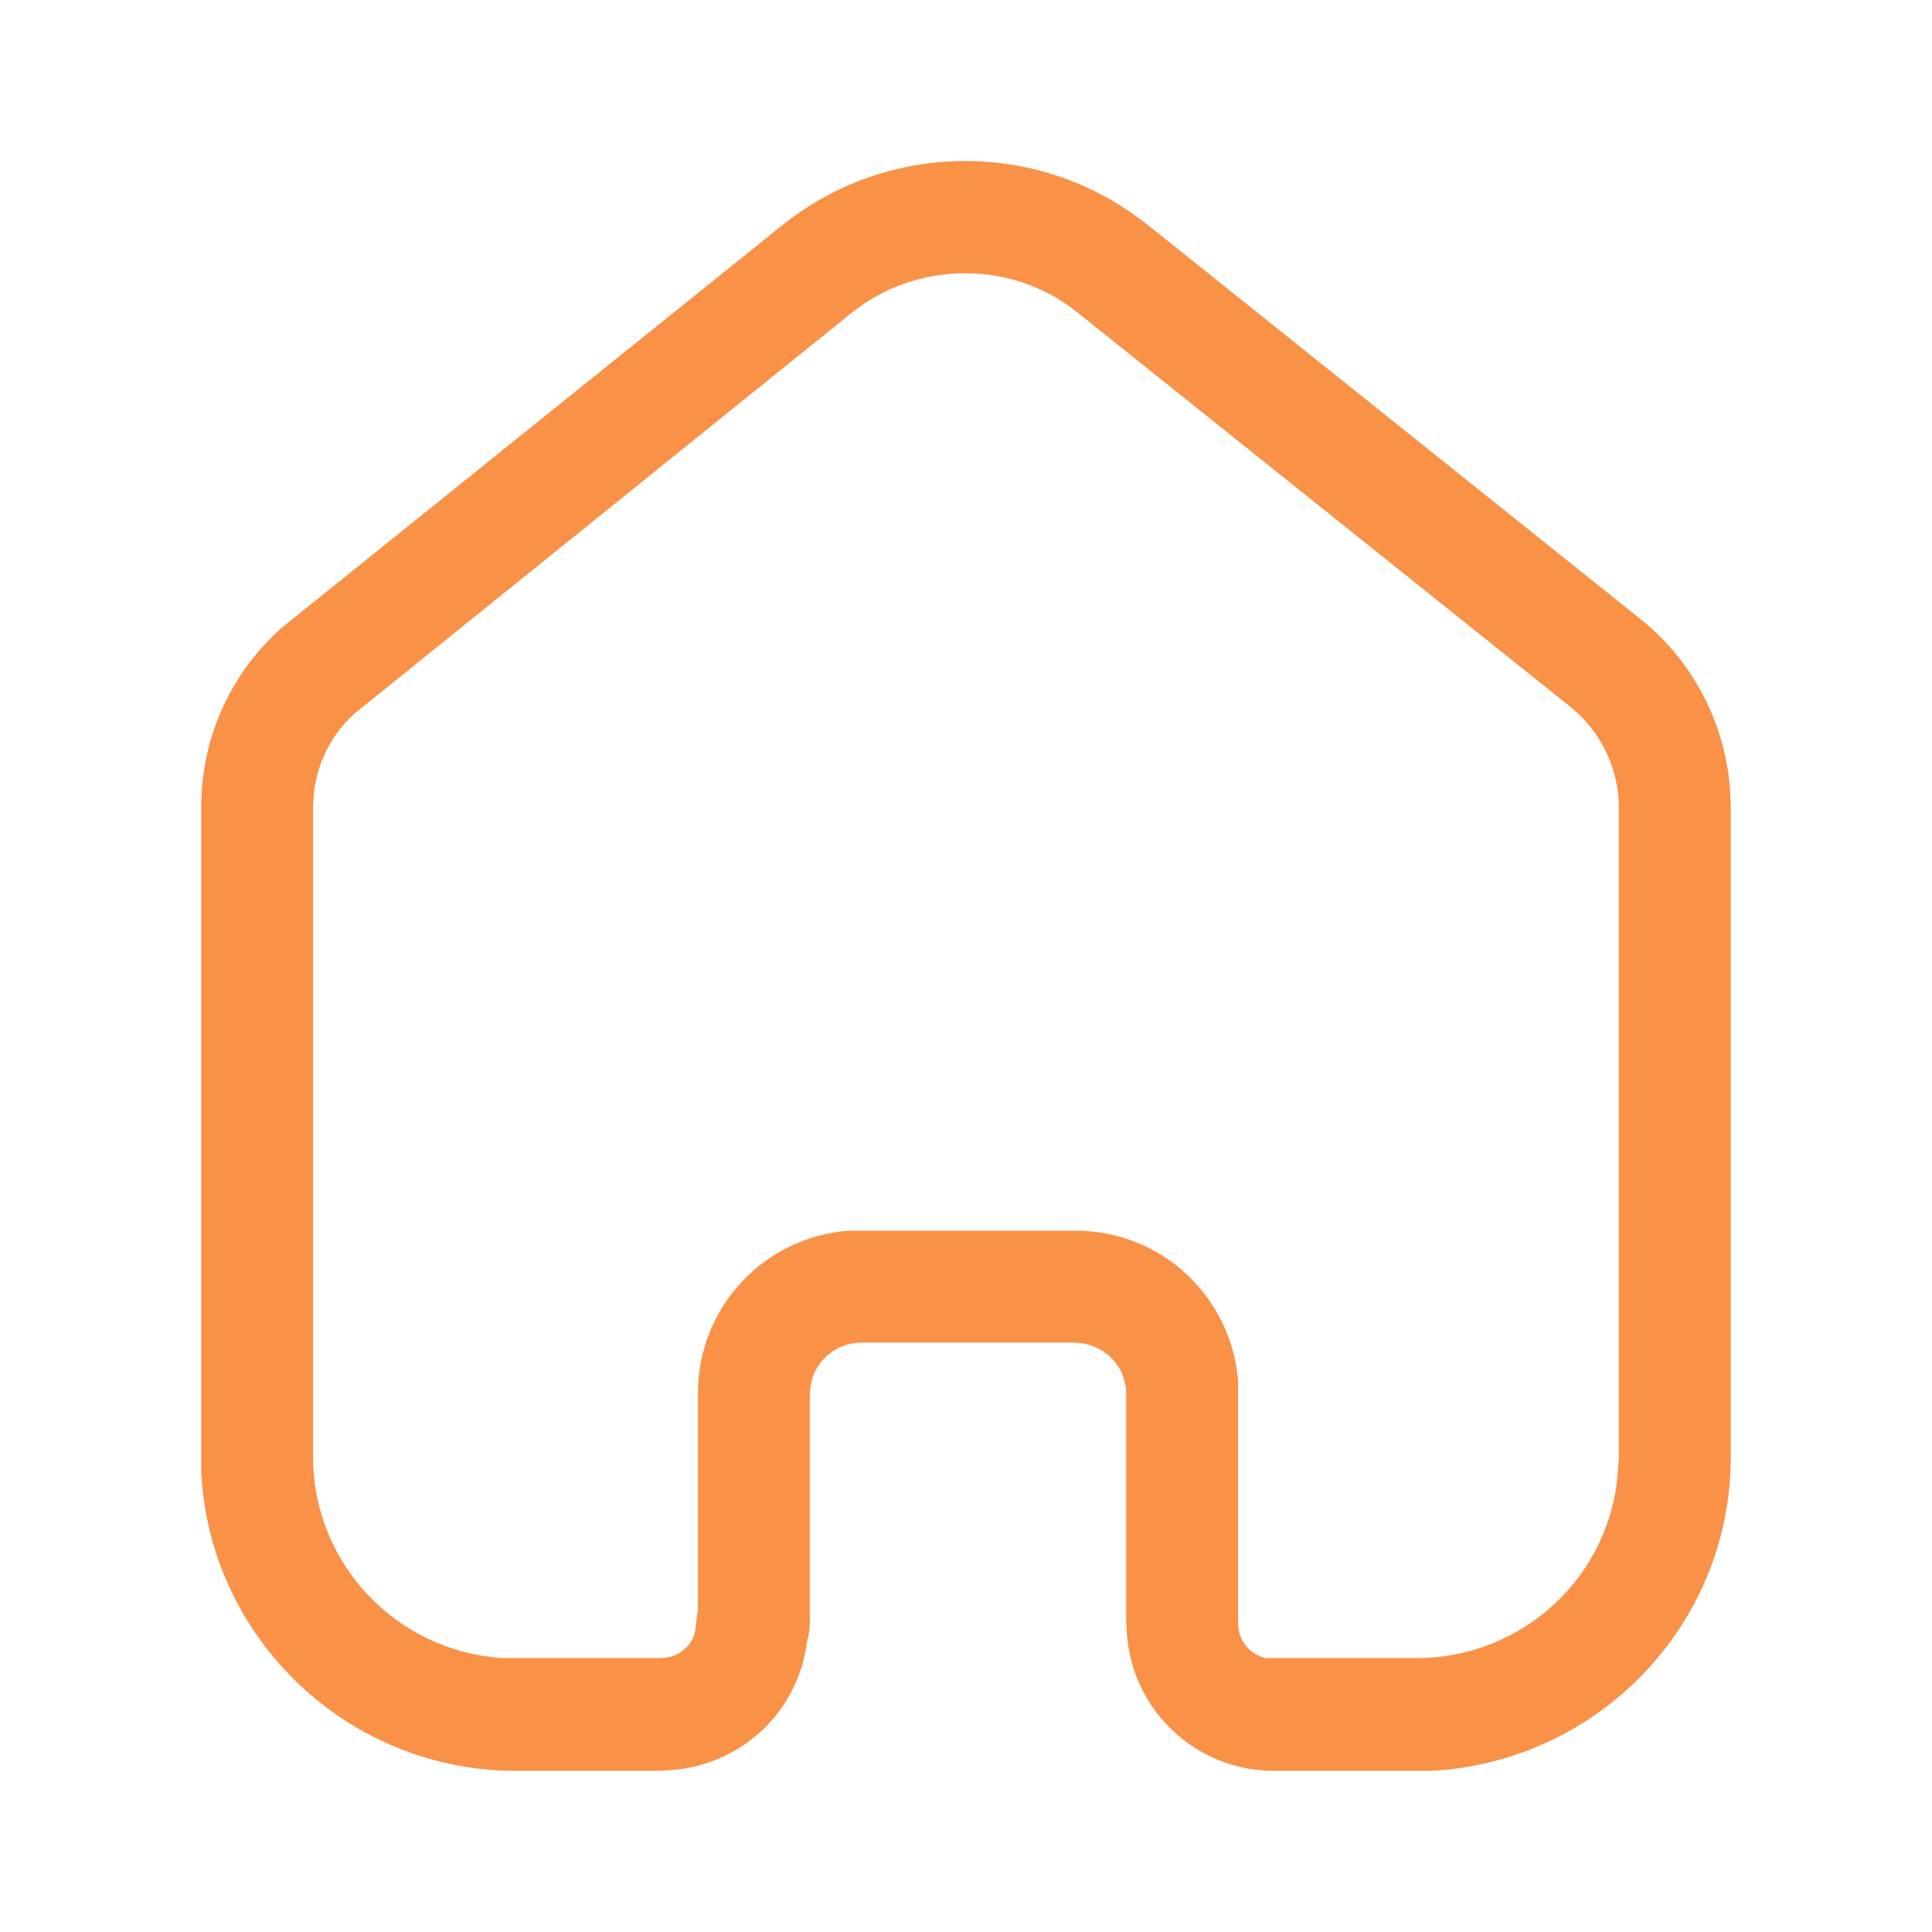
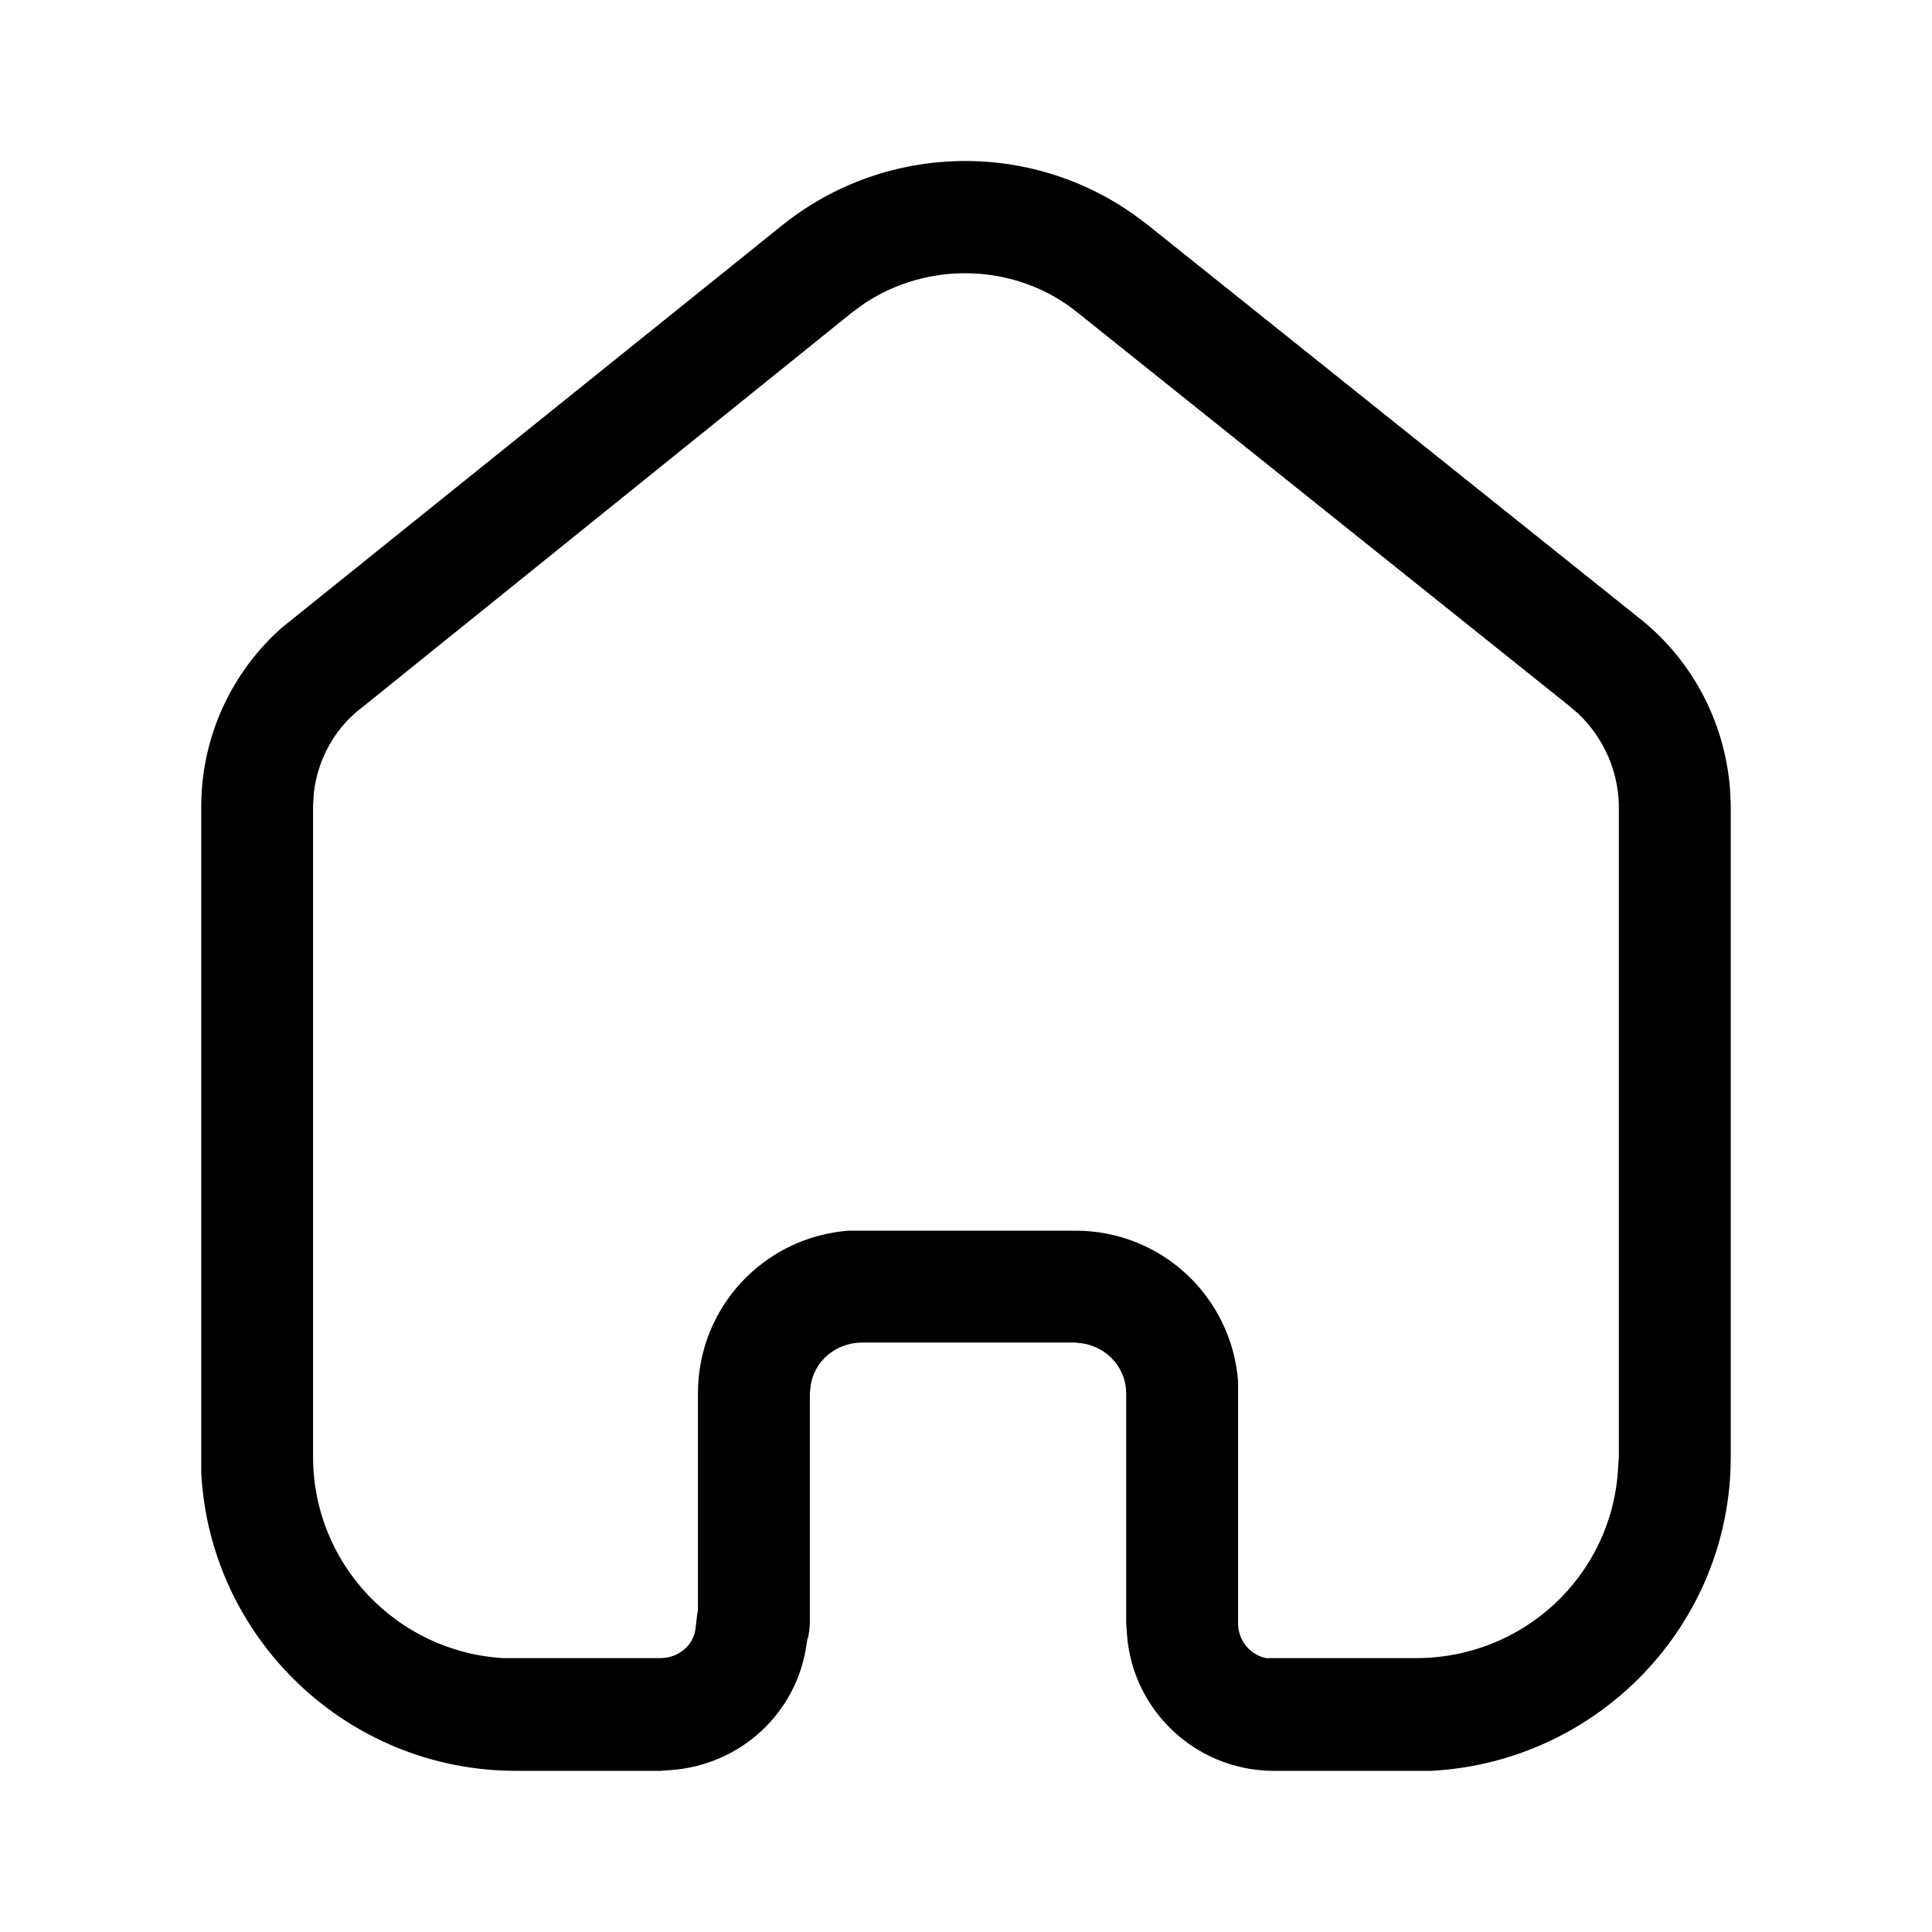
- <svg xmlns="http://www.w3.org/2000/svg" width="24" height="24" viewBox="0 0 24 24" fill="none">
-   <path d="M9.73 2.788C11 1.779 12.78 1.739 14.089 2.668L14.25 2.788L20.339 7.659C21.009 8.178 21.42 8.949 21.49 9.788L21.5 9.989V18.098C21.5 20.188 19.849 21.888 17.78 21.998H15.79C14.839 21.979 14.07 21.239 14 20.309L13.99 20.168V17.309C13.99 16.998 13.759 16.739 13.45 16.688L13.36 16.678H10.689C10.37 16.688 10.11 16.918 10.07 17.218L10.06 17.309V20.159C10.06 20.218 10.049 20.288 10.04 20.338L10.03 20.359L10.019 20.428C9.9 21.279 9.2 21.928 8.33 21.989L8.2 21.998H6.41C4.32 21.998 2.61 20.359 2.5 18.298V9.989C2.509 9.138 2.88 8.348 3.5 7.798L9.73 2.788ZM13.38 3.878C12.62 3.268 11.54 3.239 10.74 3.768L10.589 3.878L4.509 8.779C4.16 9.038 3.95 9.428 3.9 9.838L3.889 9.998V18.098C3.889 19.428 4.929 20.518 6.25 20.598H8.2C8.42 20.598 8.61 20.449 8.639 20.239L8.66 20.059L8.67 20.008V17.309C8.67 16.239 9.49 15.369 10.54 15.288H13.36C14.429 15.288 15.299 16.109 15.38 17.159V20.168C15.38 20.378 15.53 20.559 15.73 20.598H17.589C18.929 20.598 20.019 19.569 20.099 18.258L20.11 18.098V9.998C20.099 9.569 19.92 9.168 19.61 8.869L19.48 8.758L13.38 3.878Z" fill="#F99147" />
+ <svg xmlns="http://www.w3.org/2000/svg" width="24" height="24" viewBox="0 0 24 24">
+   <path d="M9.73 2.788C11 1.779 12.78 1.739 14.089 2.668L14.25 2.788L20.339 7.659C21.009 8.178 21.42 8.949 21.49 9.788L21.5 9.989V18.098C21.5 20.188 19.849 21.888 17.78 21.998H15.79C14.839 21.979 14.07 21.239 14 20.309L13.99 20.168V17.309C13.99 16.998 13.759 16.739 13.45 16.688L13.36 16.678H10.689C10.37 16.688 10.11 16.918 10.07 17.218L10.06 17.309V20.159C10.06 20.218 10.049 20.288 10.04 20.338L10.03 20.359L10.019 20.428C9.9 21.279 9.2 21.928 8.33 21.989L8.2 21.998H6.41C4.32 21.998 2.61 20.359 2.5 18.298V9.989C2.509 9.138 2.88 8.348 3.5 7.798L9.73 2.788ZM13.38 3.878C12.62 3.268 11.54 3.239 10.74 3.768L10.589 3.878L4.509 8.779C4.16 9.038 3.95 9.428 3.9 9.838L3.889 9.998V18.098C3.889 19.428 4.929 20.518 6.25 20.598H8.2C8.42 20.598 8.61 20.449 8.639 20.239L8.66 20.059L8.67 20.008V17.309C8.67 16.239 9.49 15.369 10.54 15.288H13.36C14.429 15.288 15.299 16.109 15.38 17.159V20.168C15.38 20.378 15.53 20.559 15.73 20.598H17.589C18.929 20.598 20.019 19.569 20.099 18.258L20.11 18.098V9.998C20.099 9.569 19.92 9.168 19.61 8.869L19.48 8.758L13.38 3.878Z" fill="currentColor" />
</svg>
